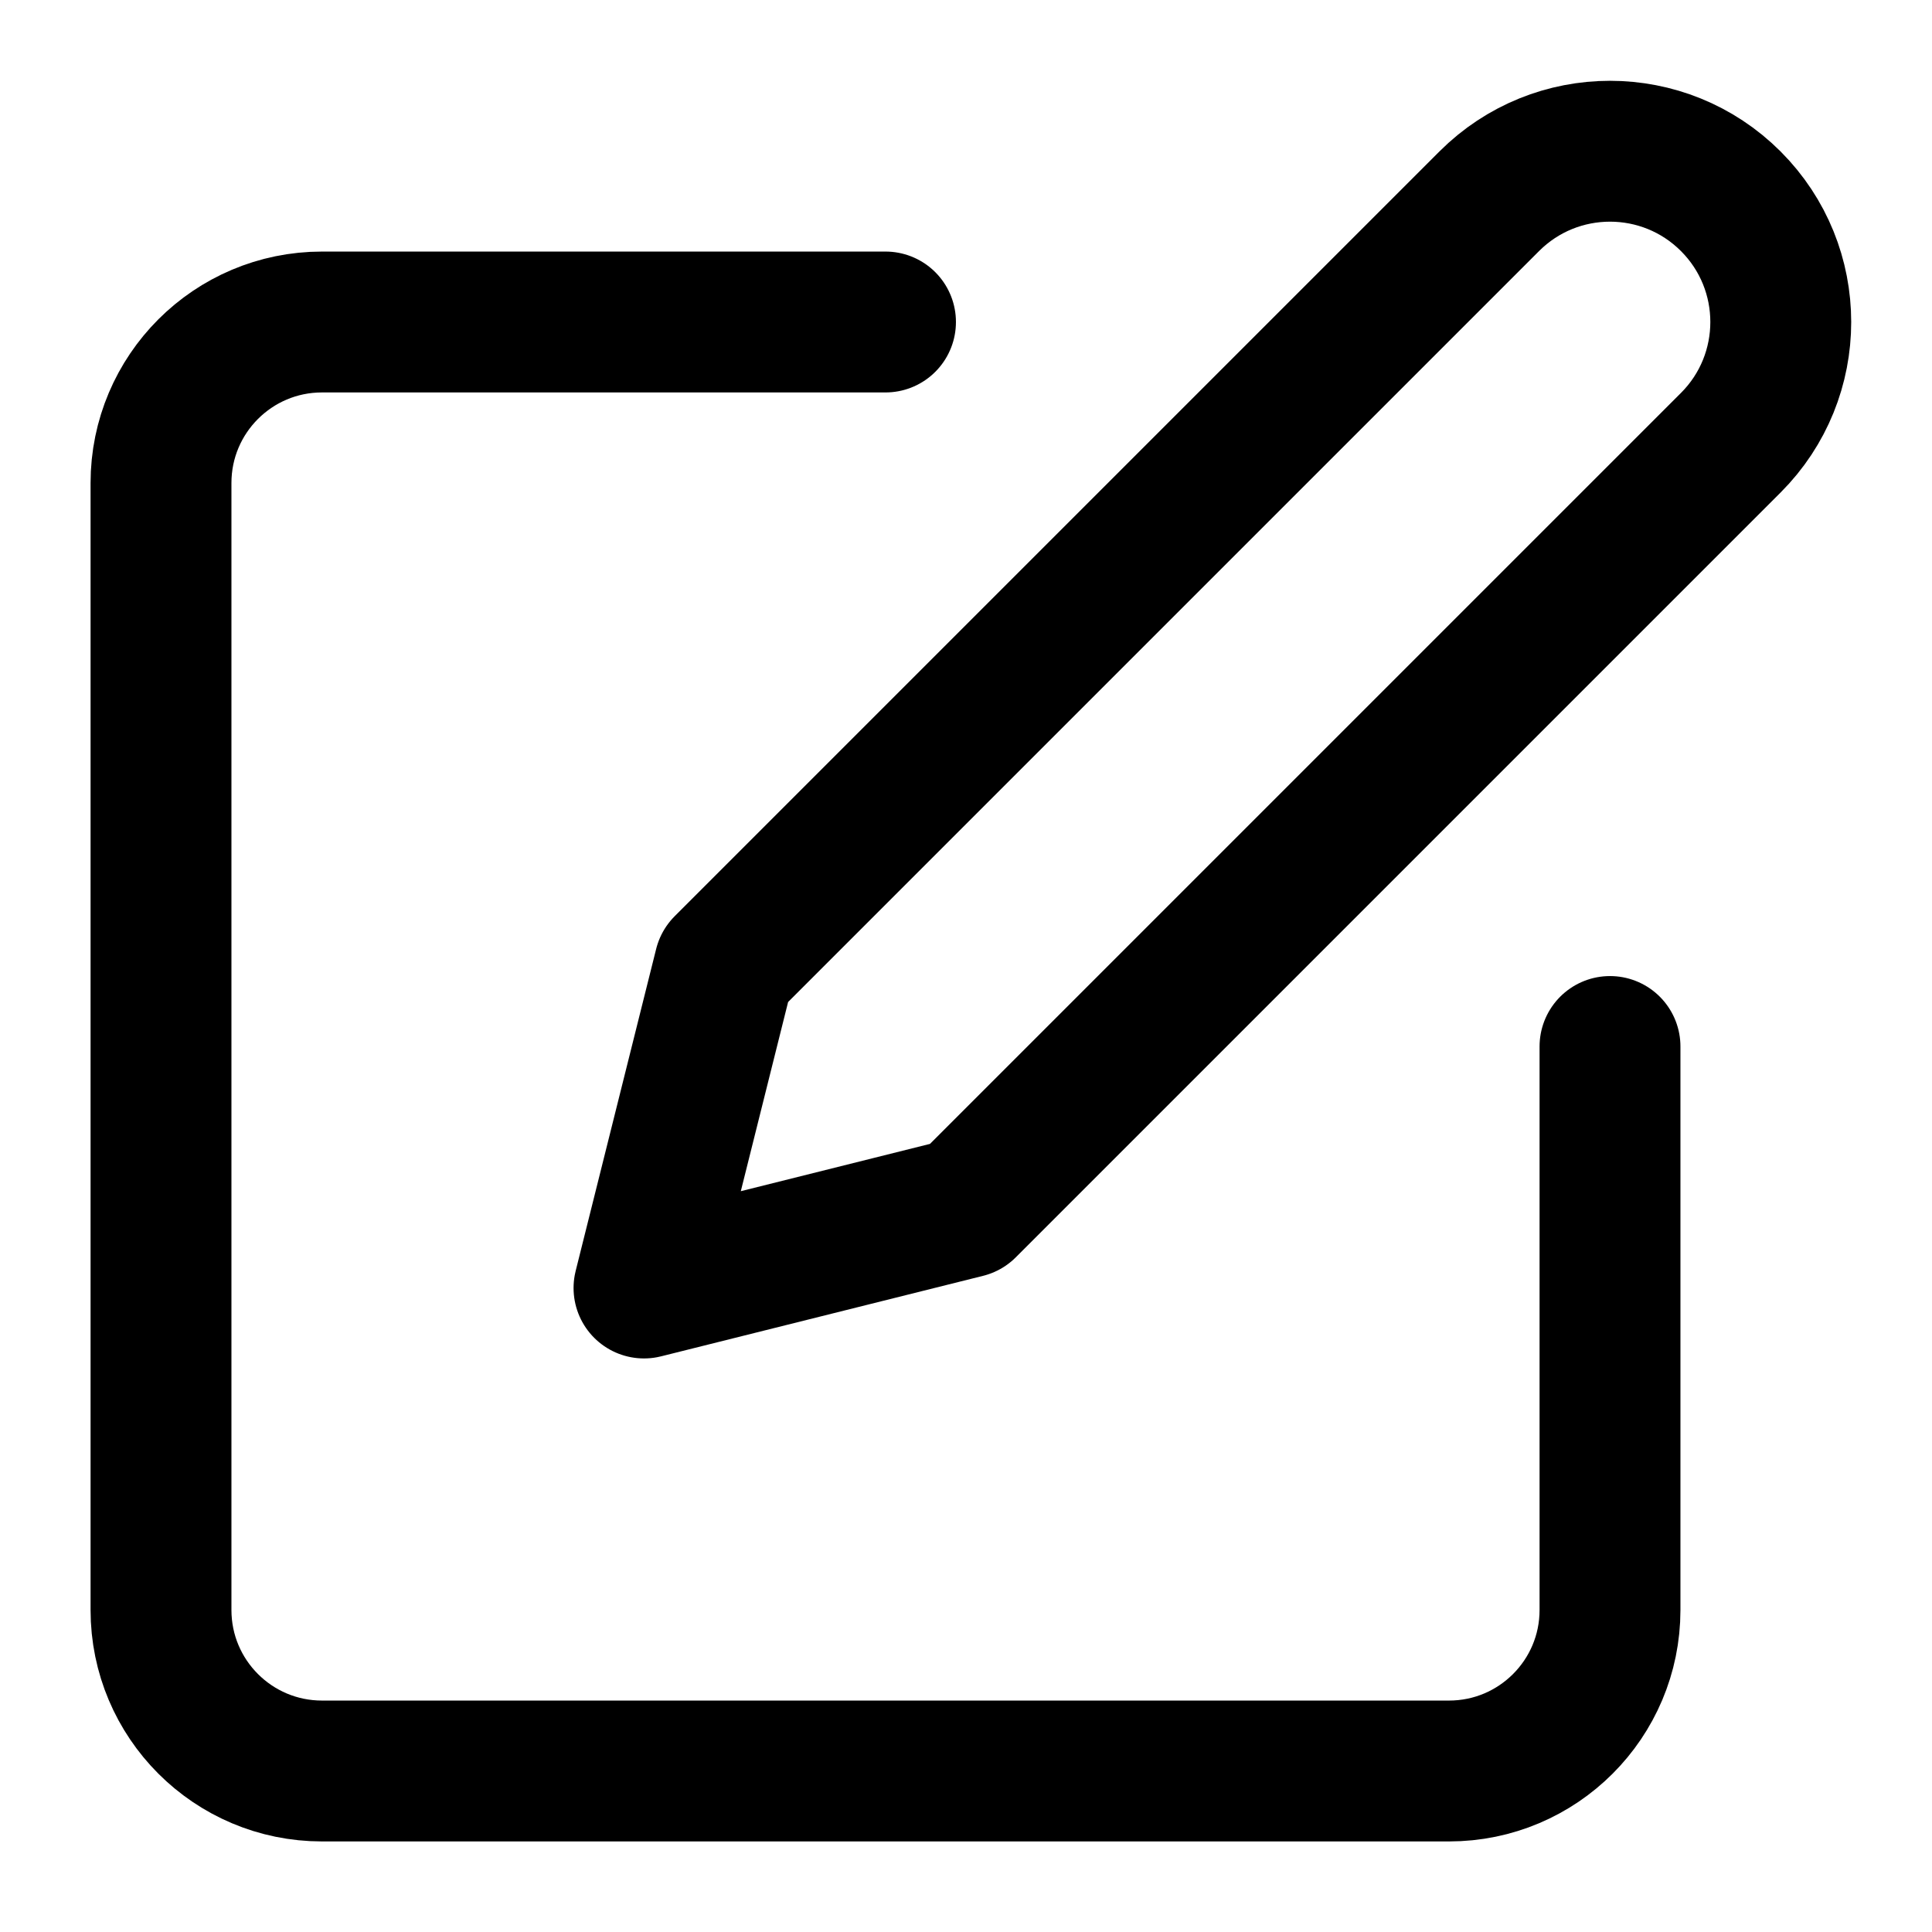
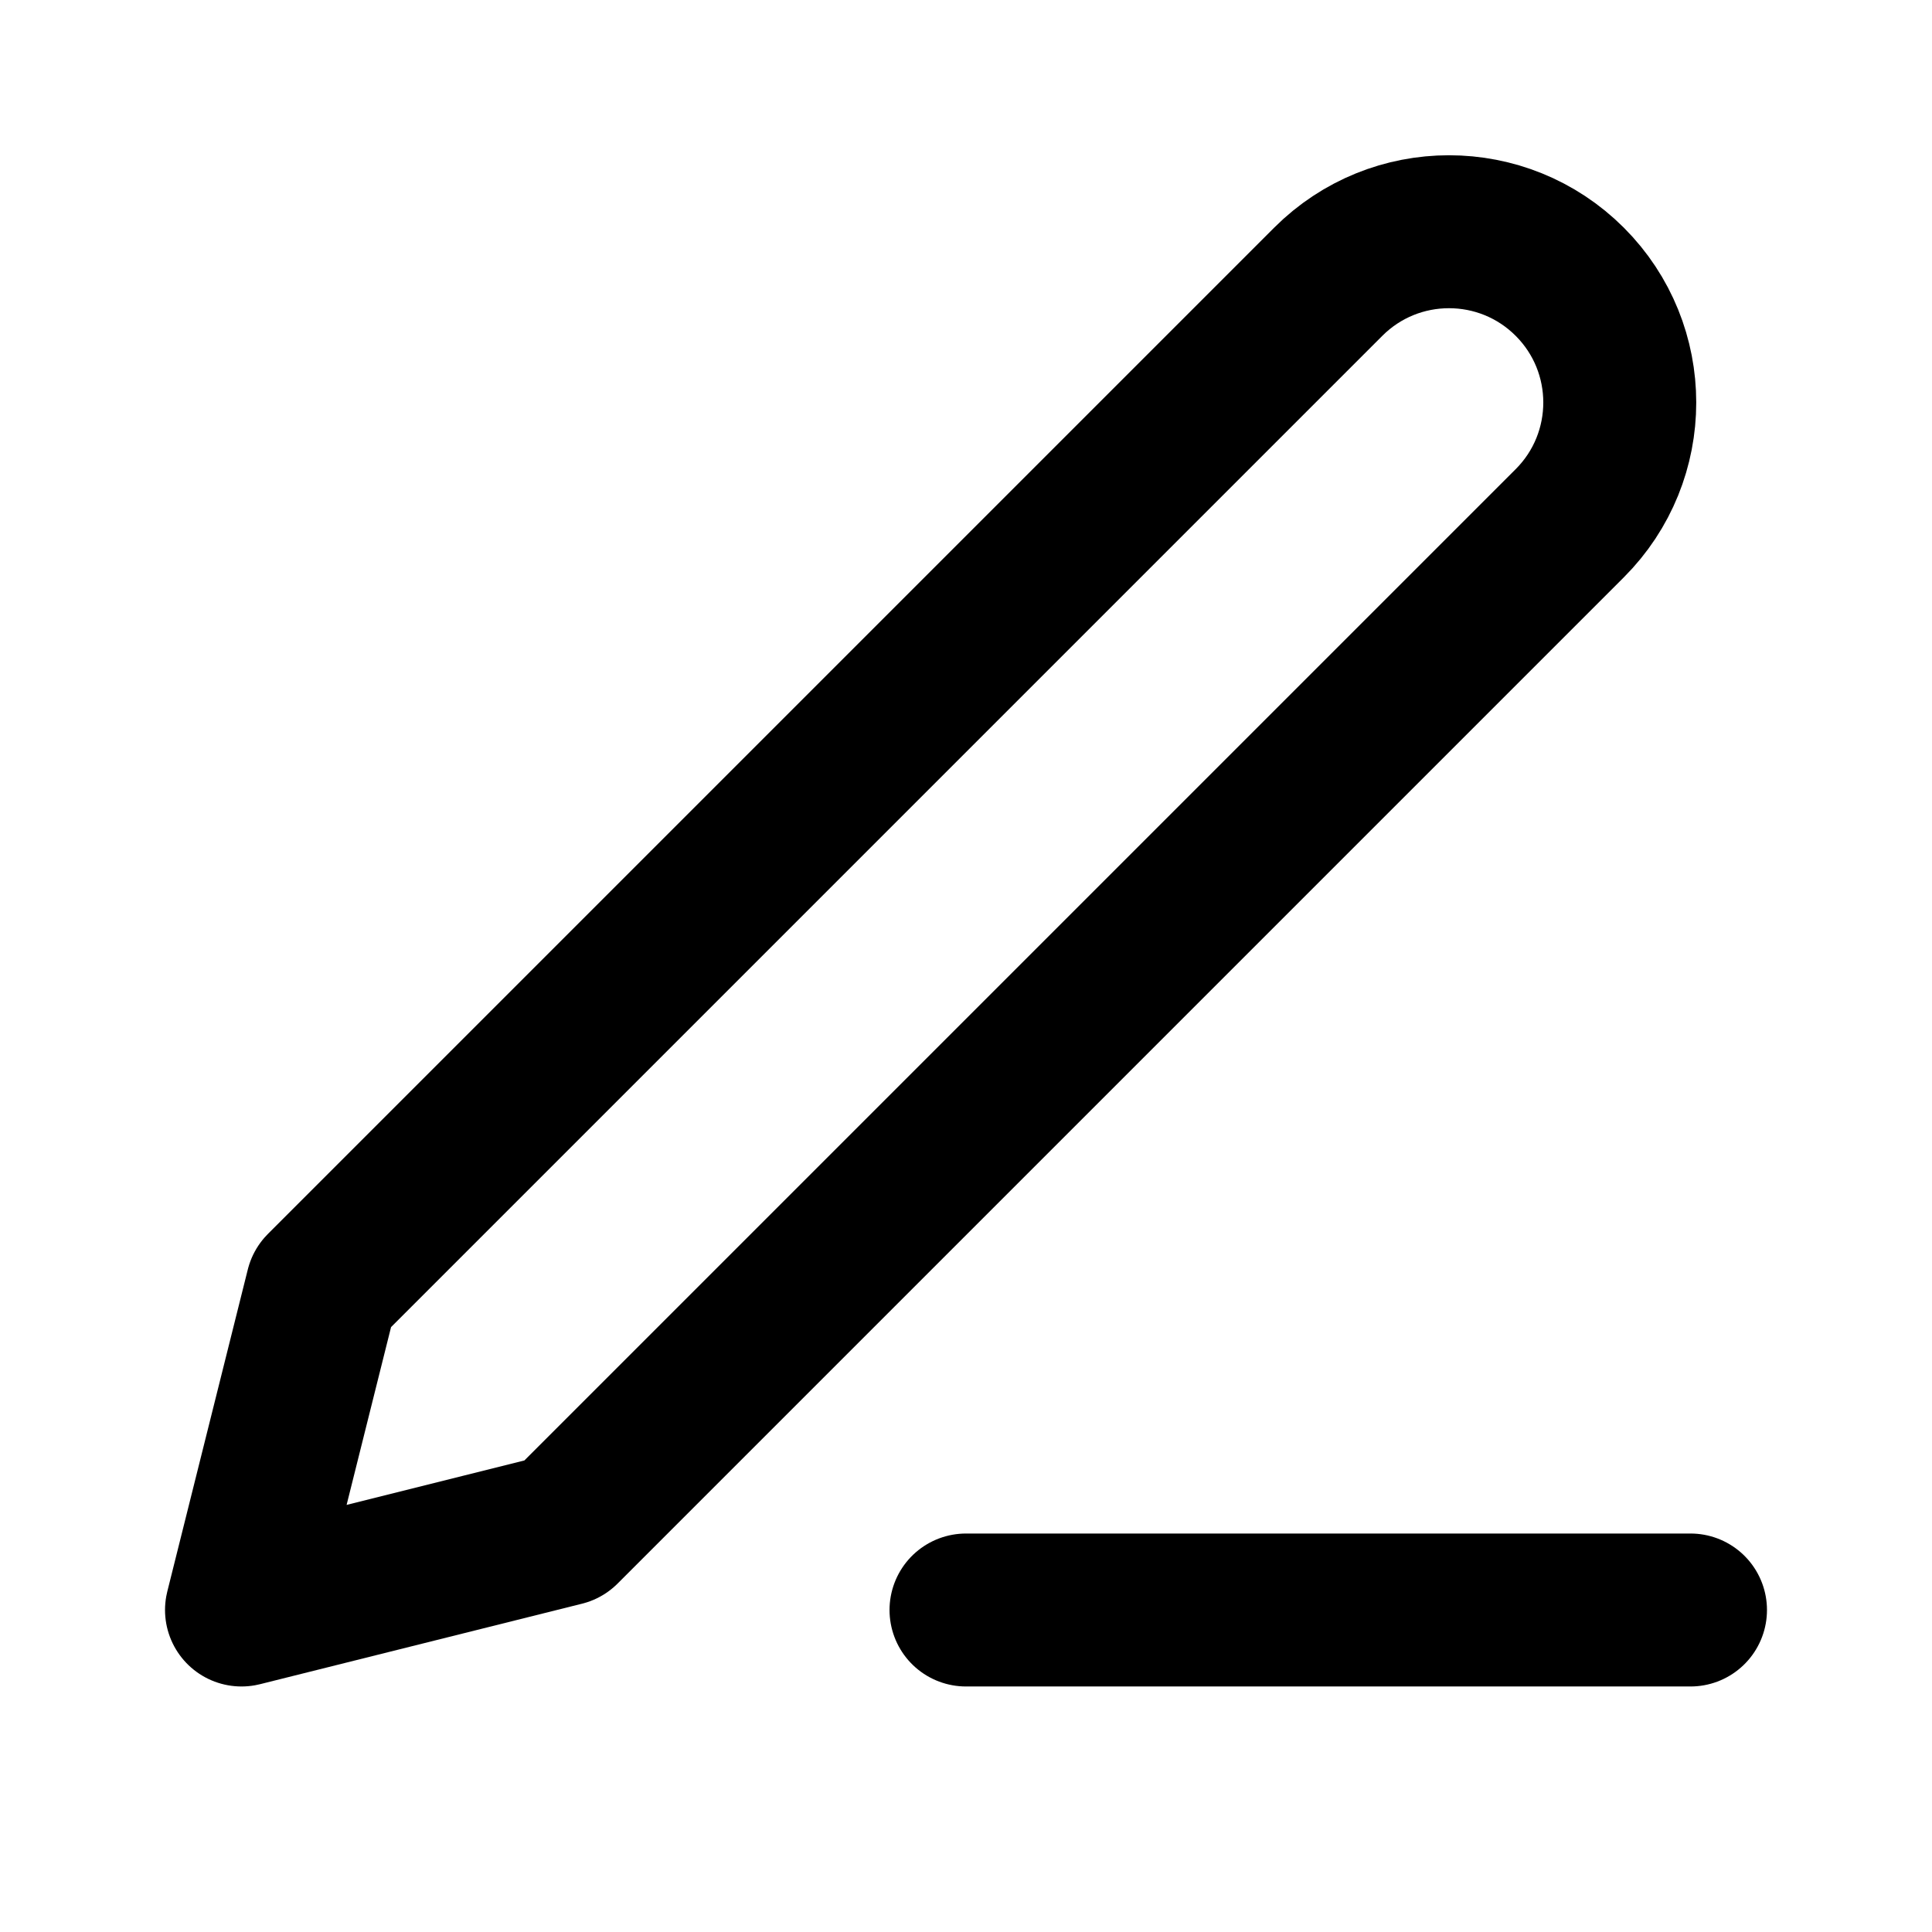
- <svg xmlns="http://www.w3.org/2000/svg" viewBox="0 0 24 24" fill="none" stroke="currentColor" stroke-width="1.75" stroke-linecap="round" stroke-linejoin="round">
-   <path d="M11 4H4a2 2 0 0 0-2 2v14a2 2 0 0 0 2 2h14a2 2 0 0 0 2-2v-7" />
-   <path d="M18.5 2.5a2.121 2.121 0 0 1 3 3L12 15l-4 1 1-4 9.5-9.5z" />
+ <svg xmlns="http://www.w3.org/2000/svg" viewBox="0 0 24 24" fill="none" stroke="currentColor" stroke-width="1.9" stroke-linecap="round" stroke-linejoin="round">
+   <path d="M12 20h9" />
+   <path d="M16.5 3.5a2.12 2.12 0 0 1 3 3L7 19l-4 1 1-4Z" />
</svg>
